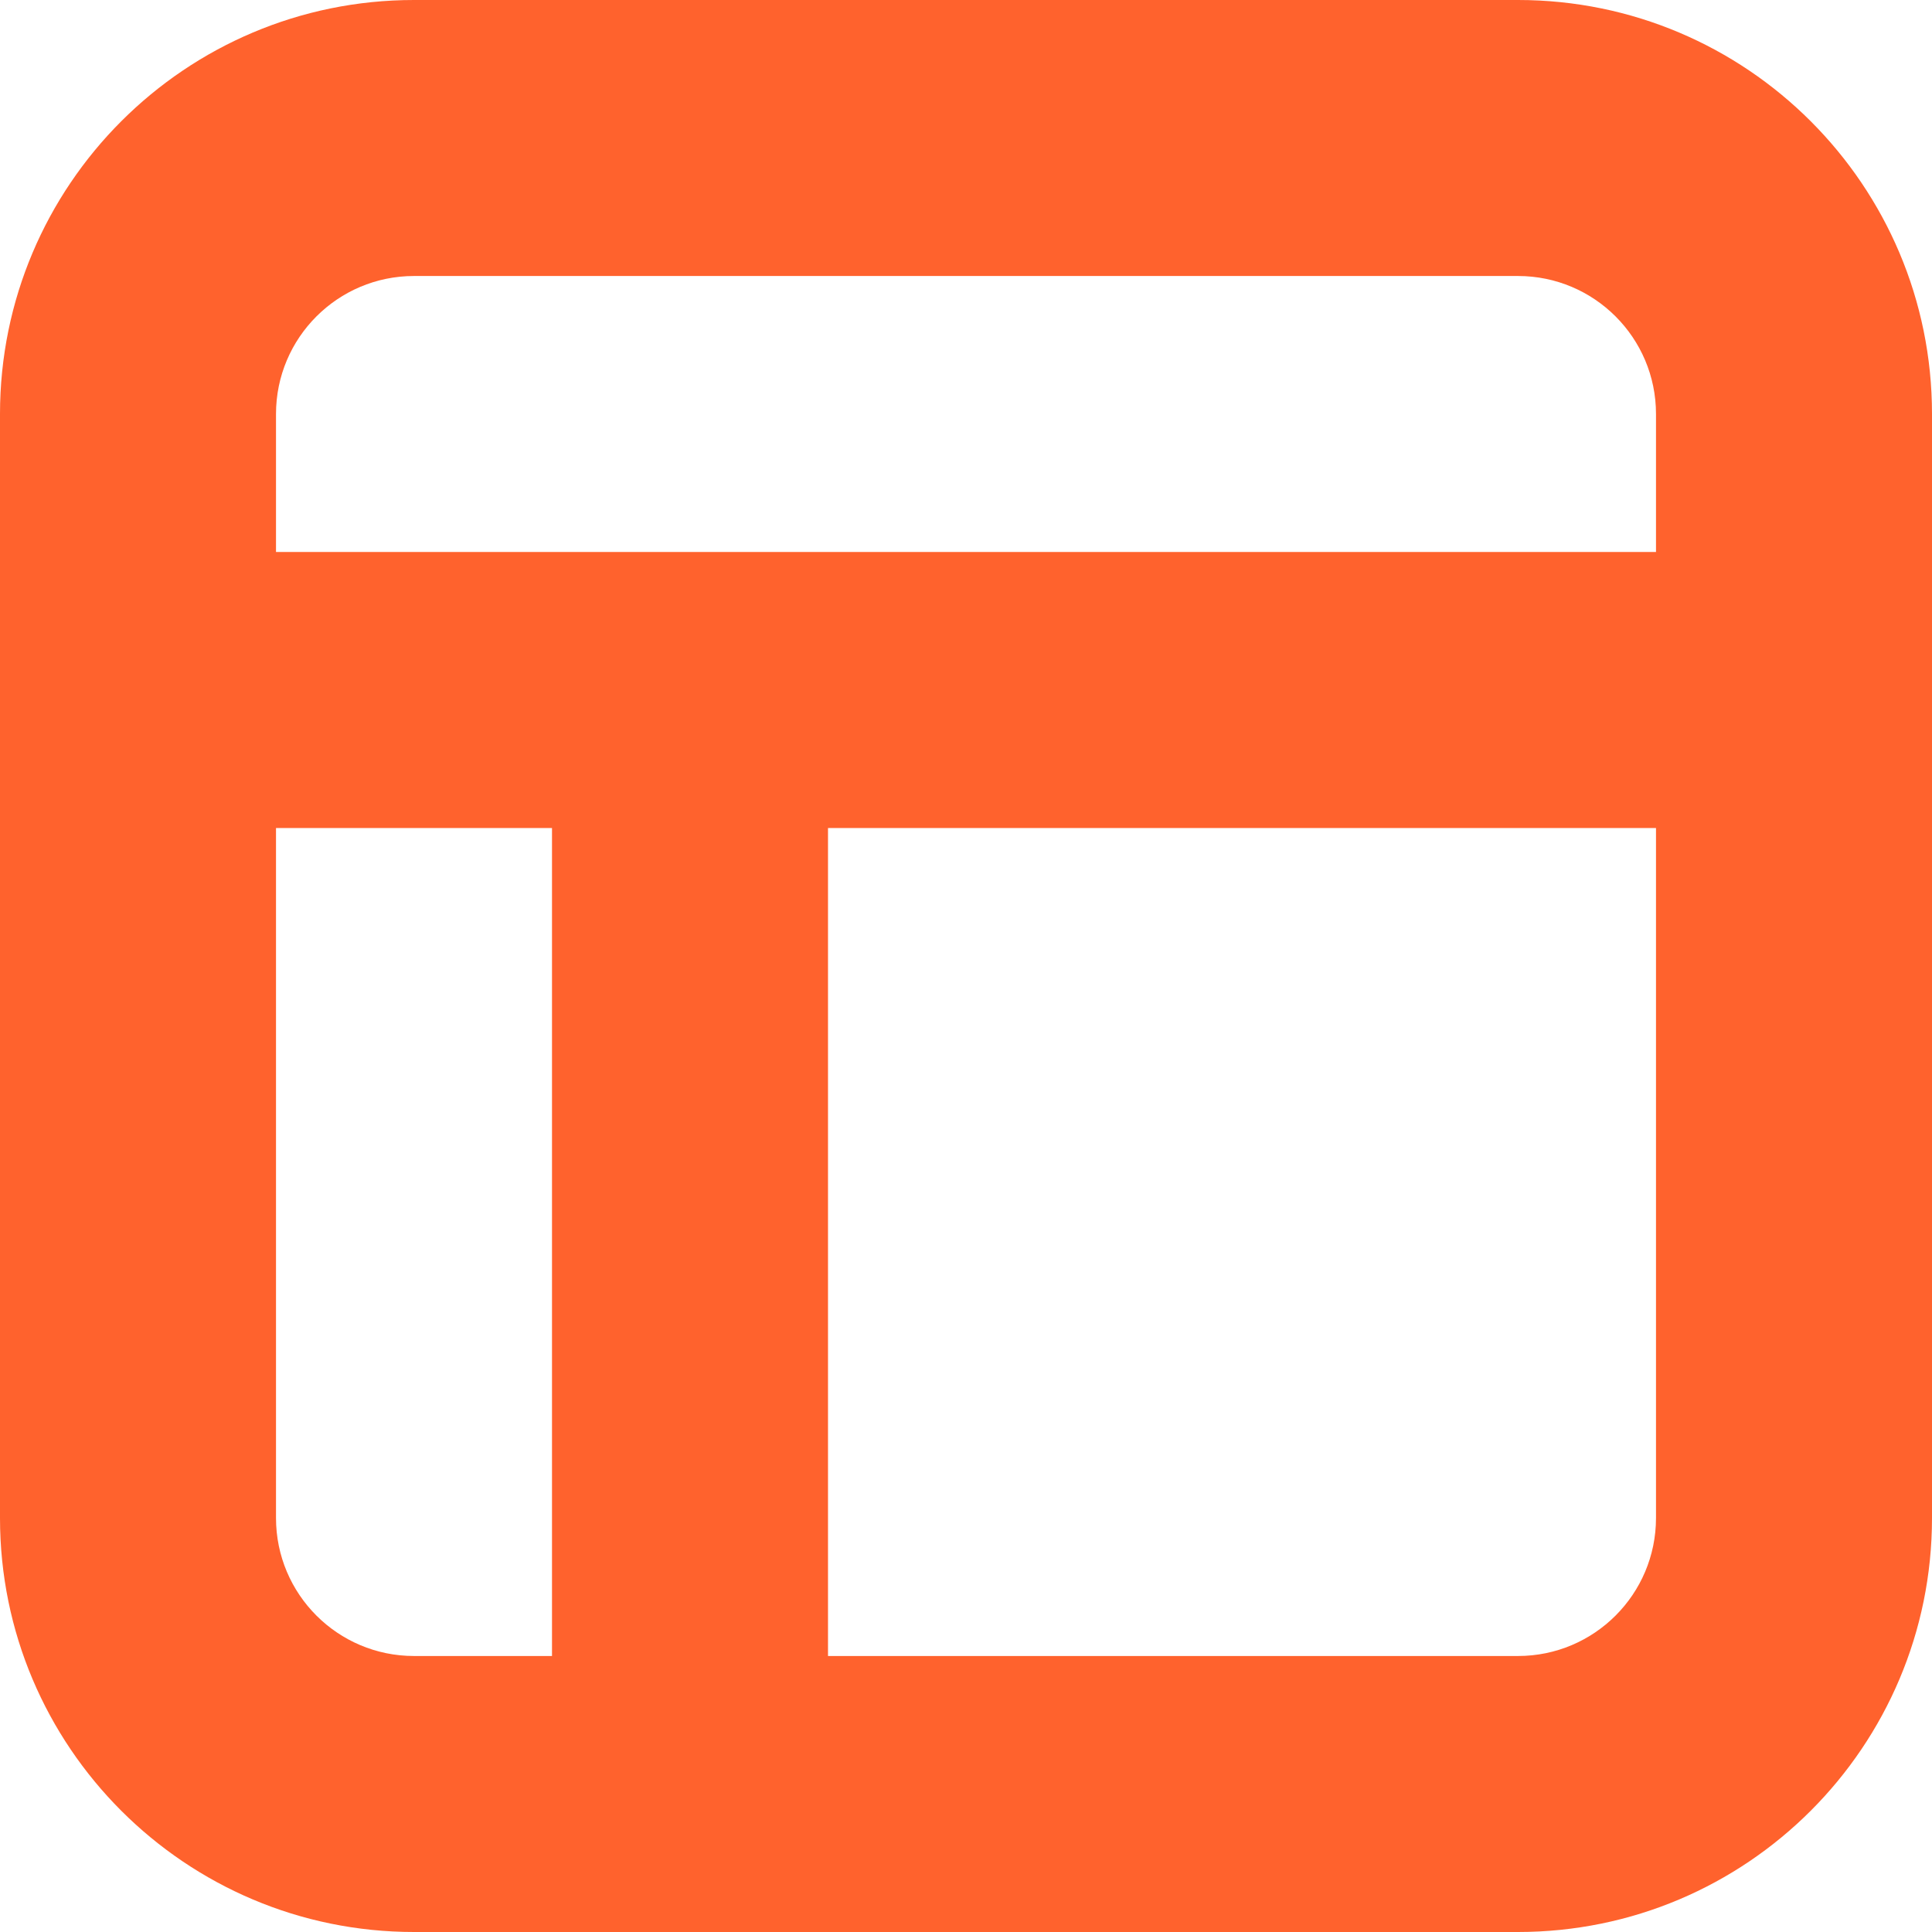
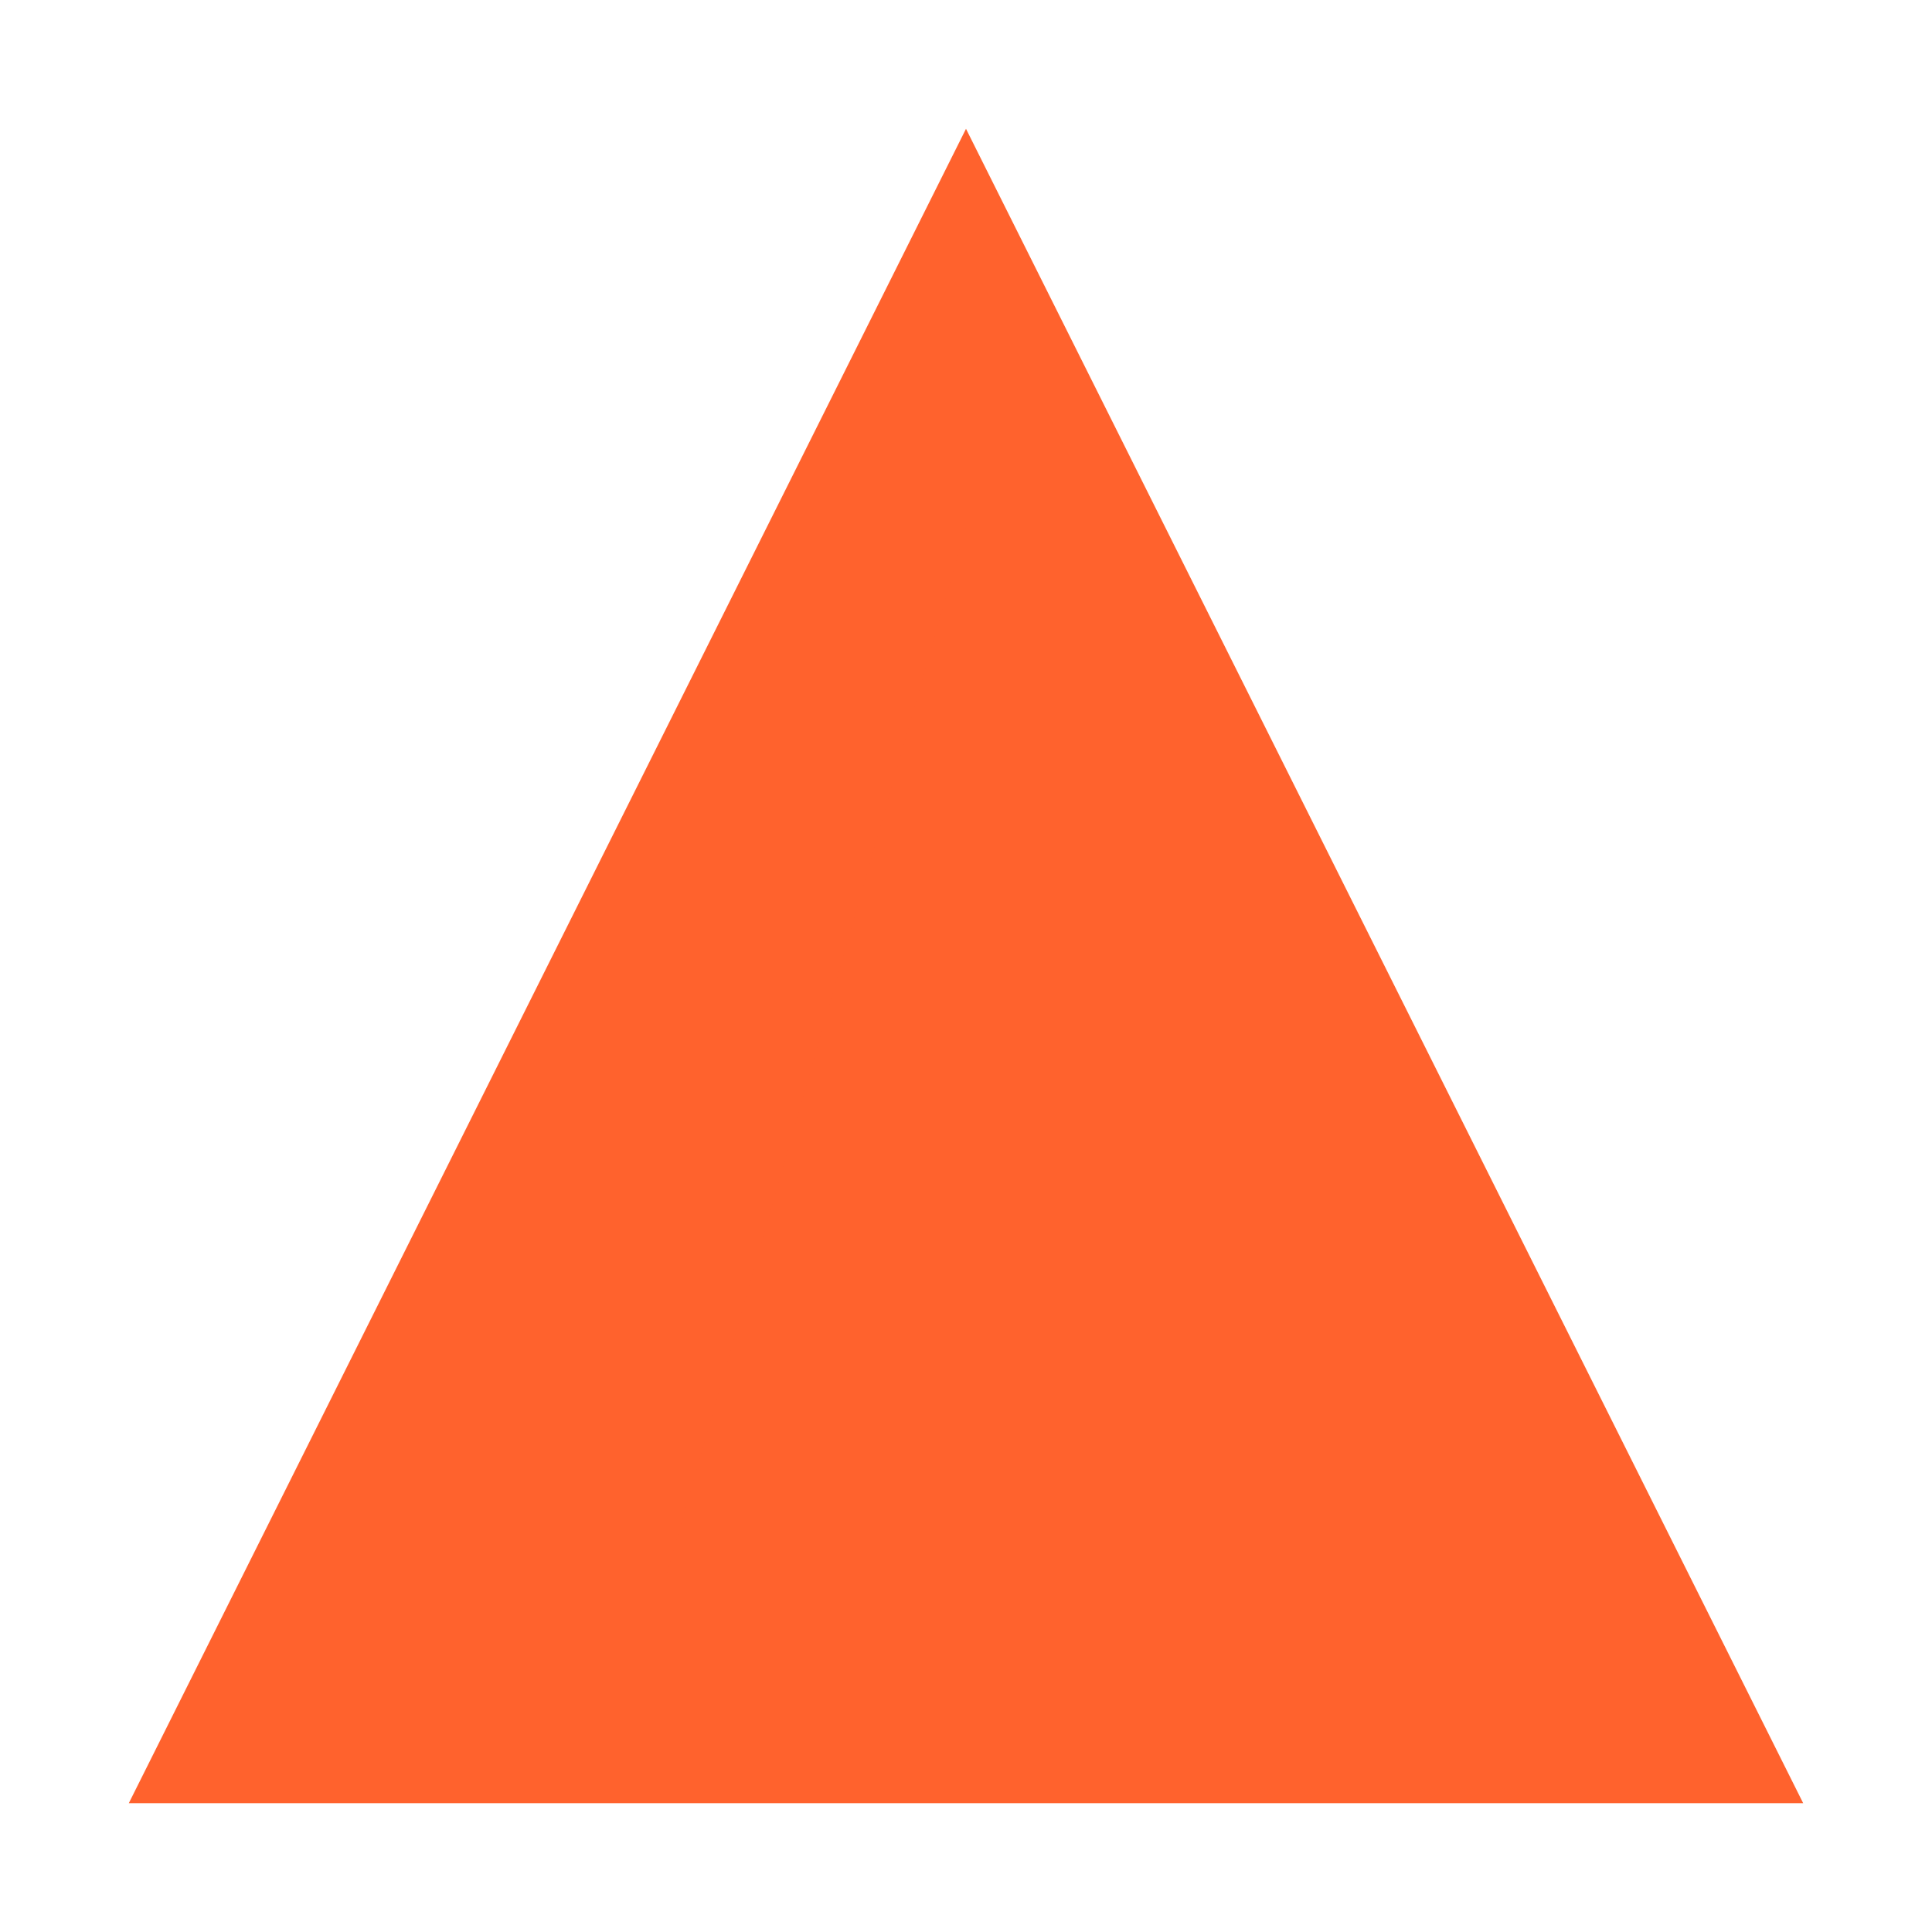
<svg xmlns="http://www.w3.org/2000/svg" width="150" height="150" viewBox="0 0 150 150" fill="none">
-   <path d="M64.286 128.571H117.857C123.774 128.571 128.571 123.774 128.571 117.857V64.286H64.286V128.571ZM42.857 128.571V64.286H21.429V117.857C21.429 123.774 26.226 128.571 32.143 128.571H42.857ZM128.571 32.143C128.571 26.226 123.774 21.429 117.857 21.429H32.143C26.226 21.429 21.429 26.226 21.429 32.143V42.857H128.571V32.143ZM32.143 0H117.857C135.609 0 150 14.391 150 32.143V117.857C150 135.609 135.609 150 117.857 150H32.143C14.391 150 0 135.609 0 117.857V32.143C0 14.391 14.391 0 32.143 0Z" fill="#FF622D" />
+   <polygon points="75,10 10,140 140,140" fill="#FF622D" />
+   <polygon points="75,30 35,130 115,130" fill="none" stroke="#FF622D" stroke-width="10" />
+   <polygon points="75,50 55,120 95,120" fill="none" stroke="#FF622D" stroke-width="5" />
</svg>
